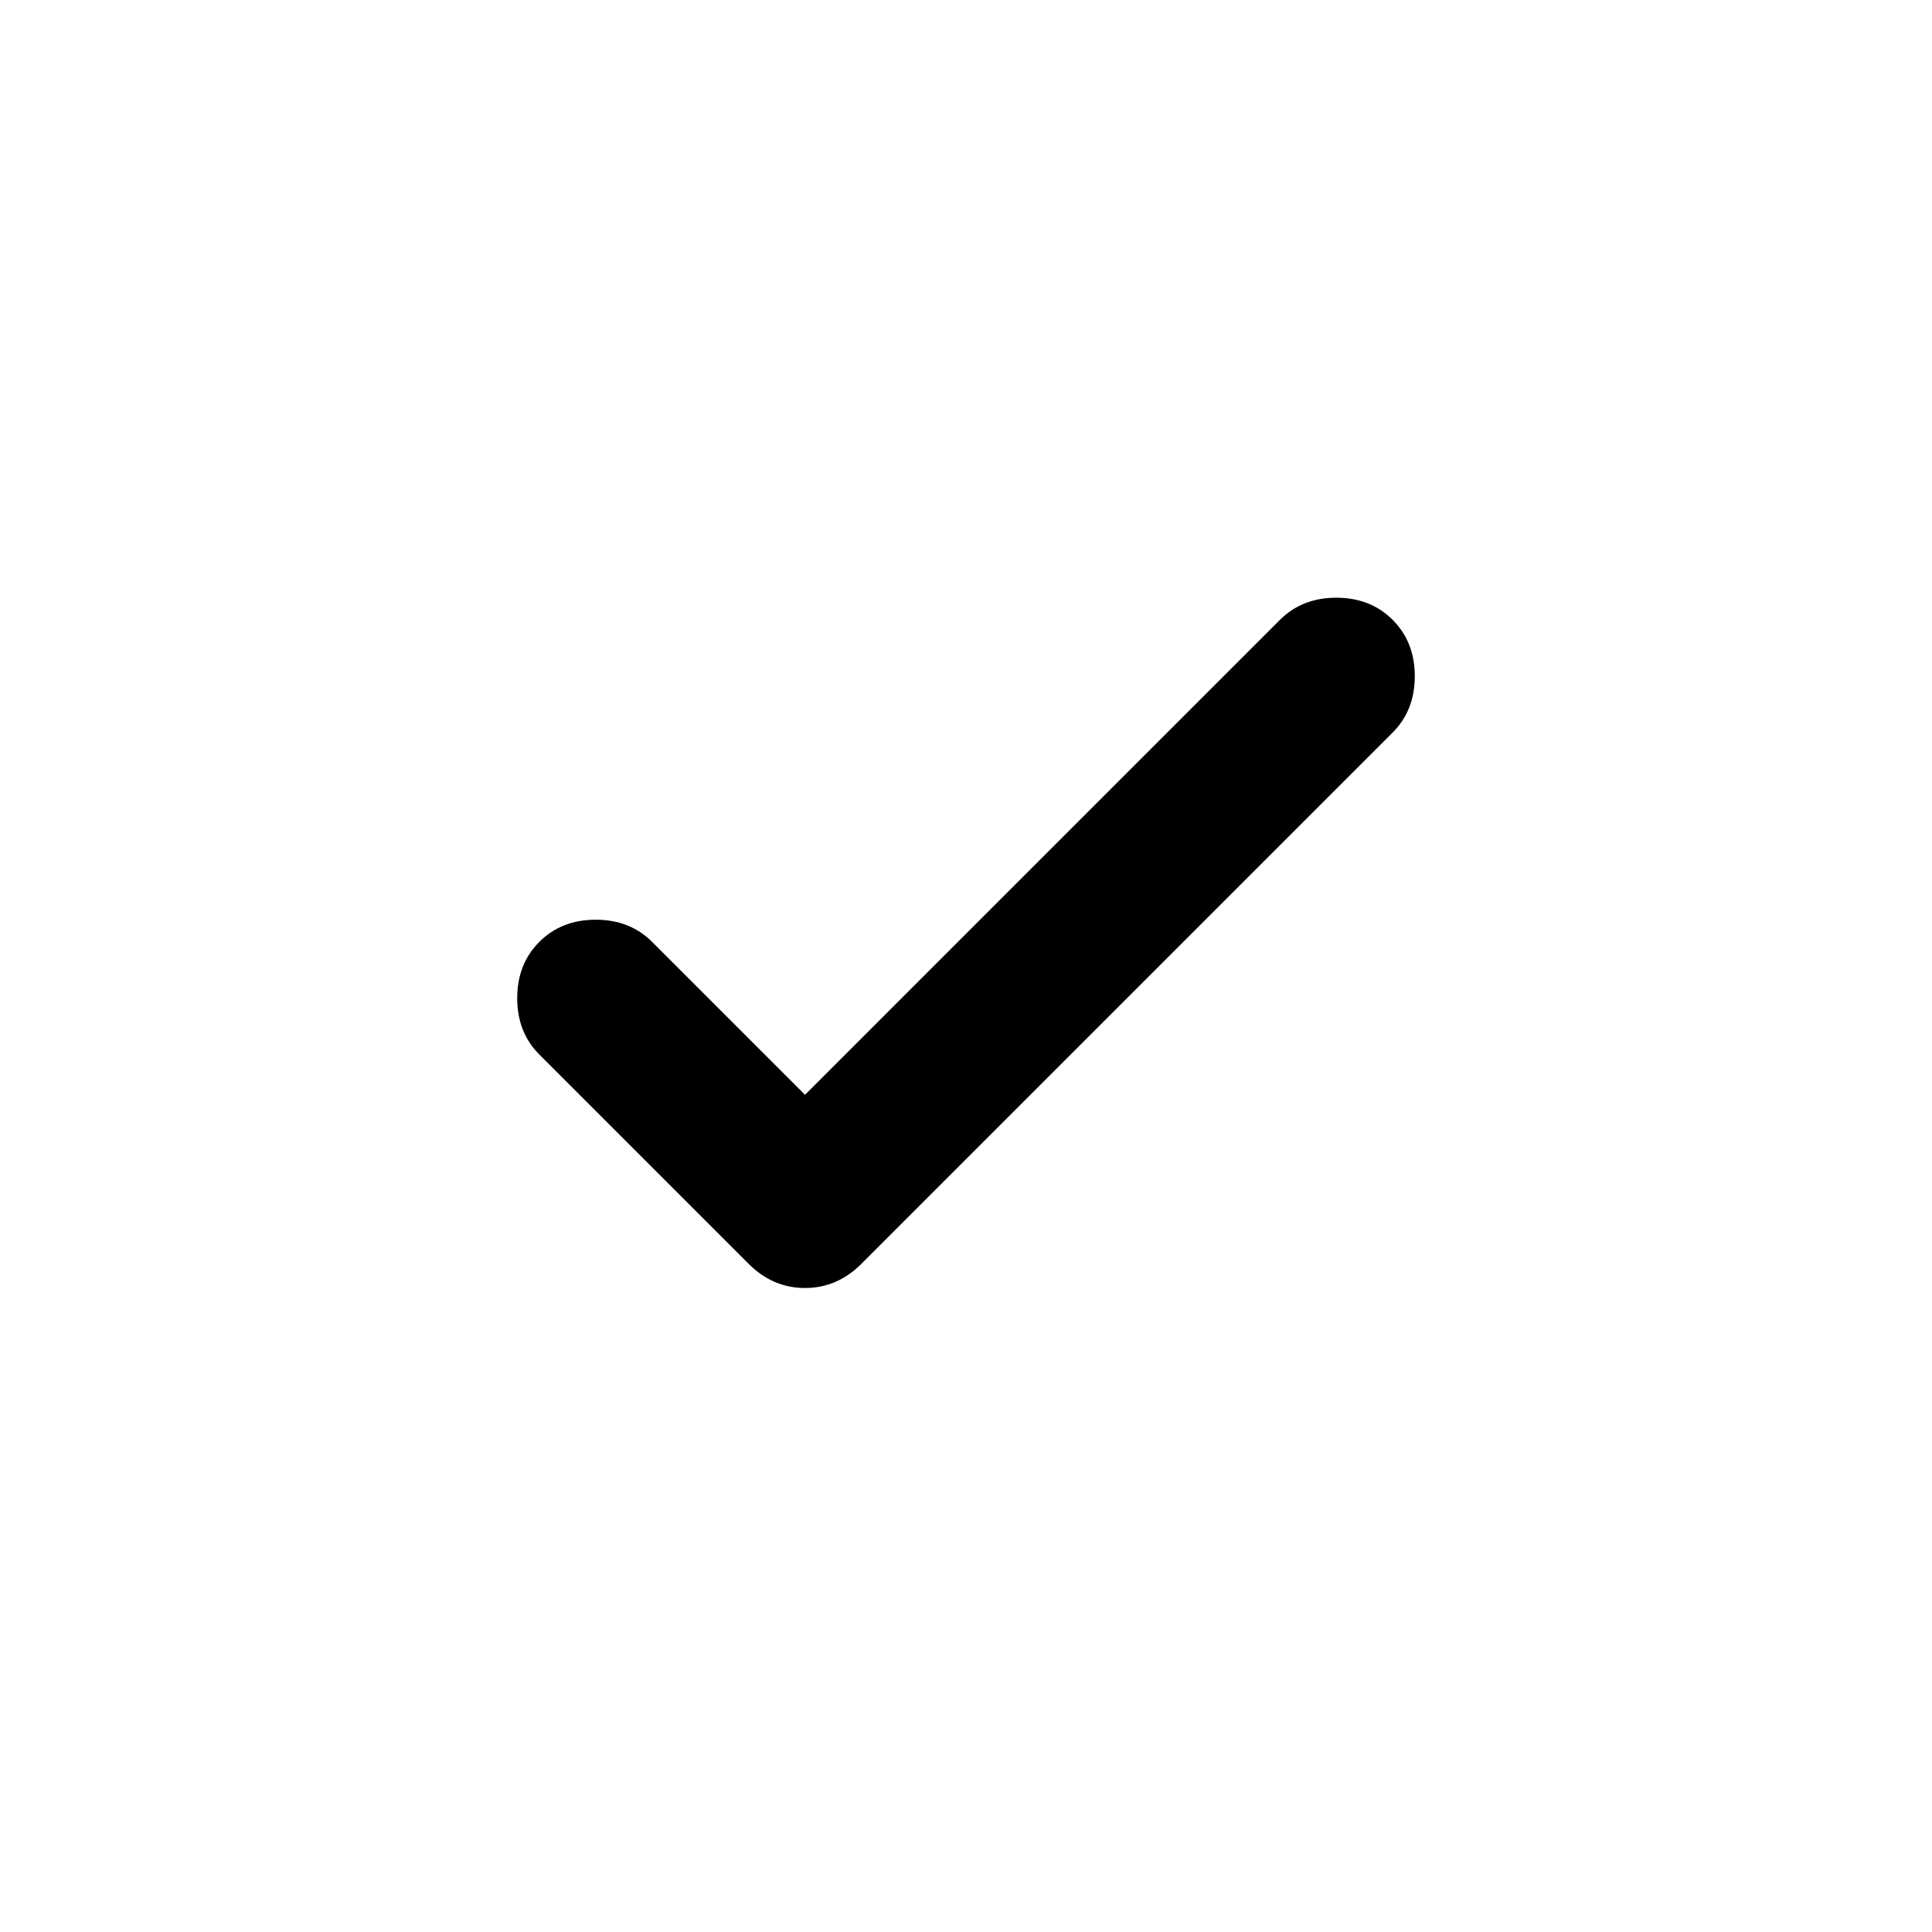
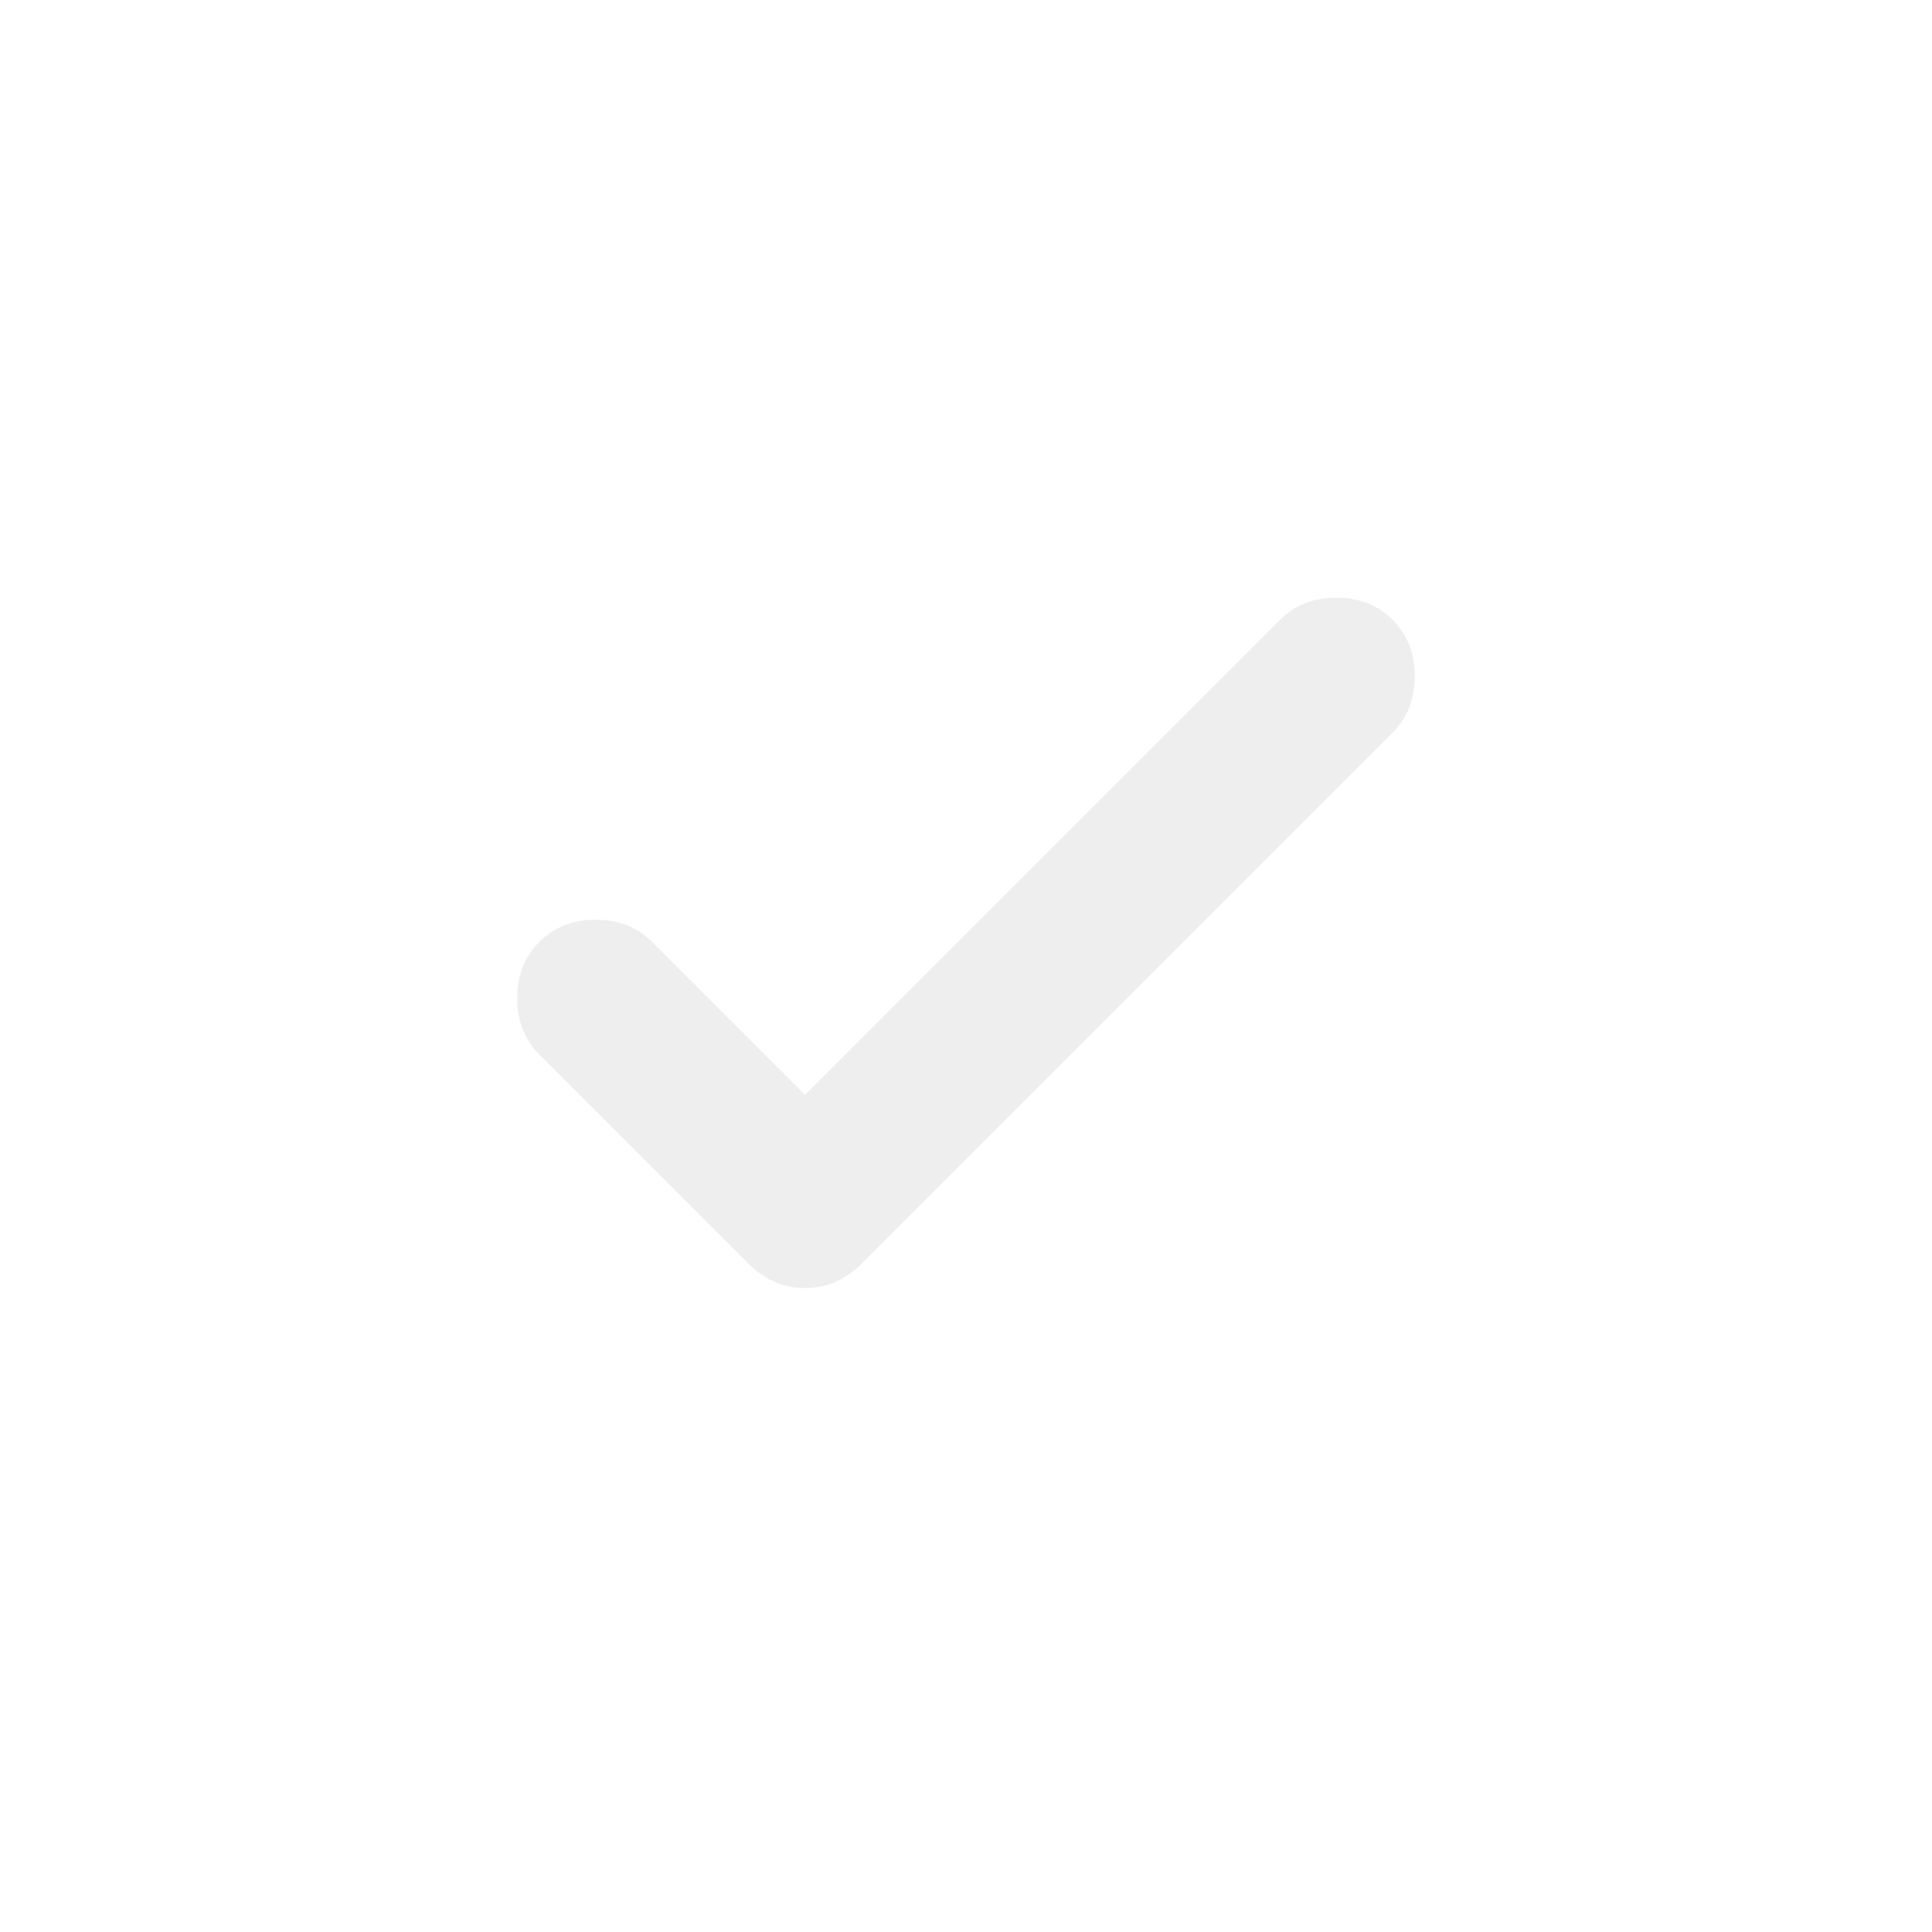
<svg xmlns="http://www.w3.org/2000/svg" width="32" height="32" viewBox="0 0 24 24">
-   <path fill="currentColor" d="m10 13.6l5.9-5.9q.275-.275.7-.275q.425 0 .7.275q.275.275.275.7q0 .425-.275.7l-6.6 6.6q-.3.3-.7.3q-.4 0-.7-.3l-2.6-2.6q-.275-.275-.275-.7q0-.425.275-.7q.275-.275.7-.275q.425 0 .7.275Z" />
+   <path fill="#eee" d="m10 13.6l5.9-5.9q.275-.275.7-.275q.425 0 .7.275q.275.275.275.7q0 .425-.275.7l-6.6 6.6q-.3.3-.7.3q-.4 0-.7-.3l-2.6-2.6q-.275-.275-.275-.7q0-.425.275-.7q.275-.275.7-.275q.425 0 .7.275Z" />
</svg>
